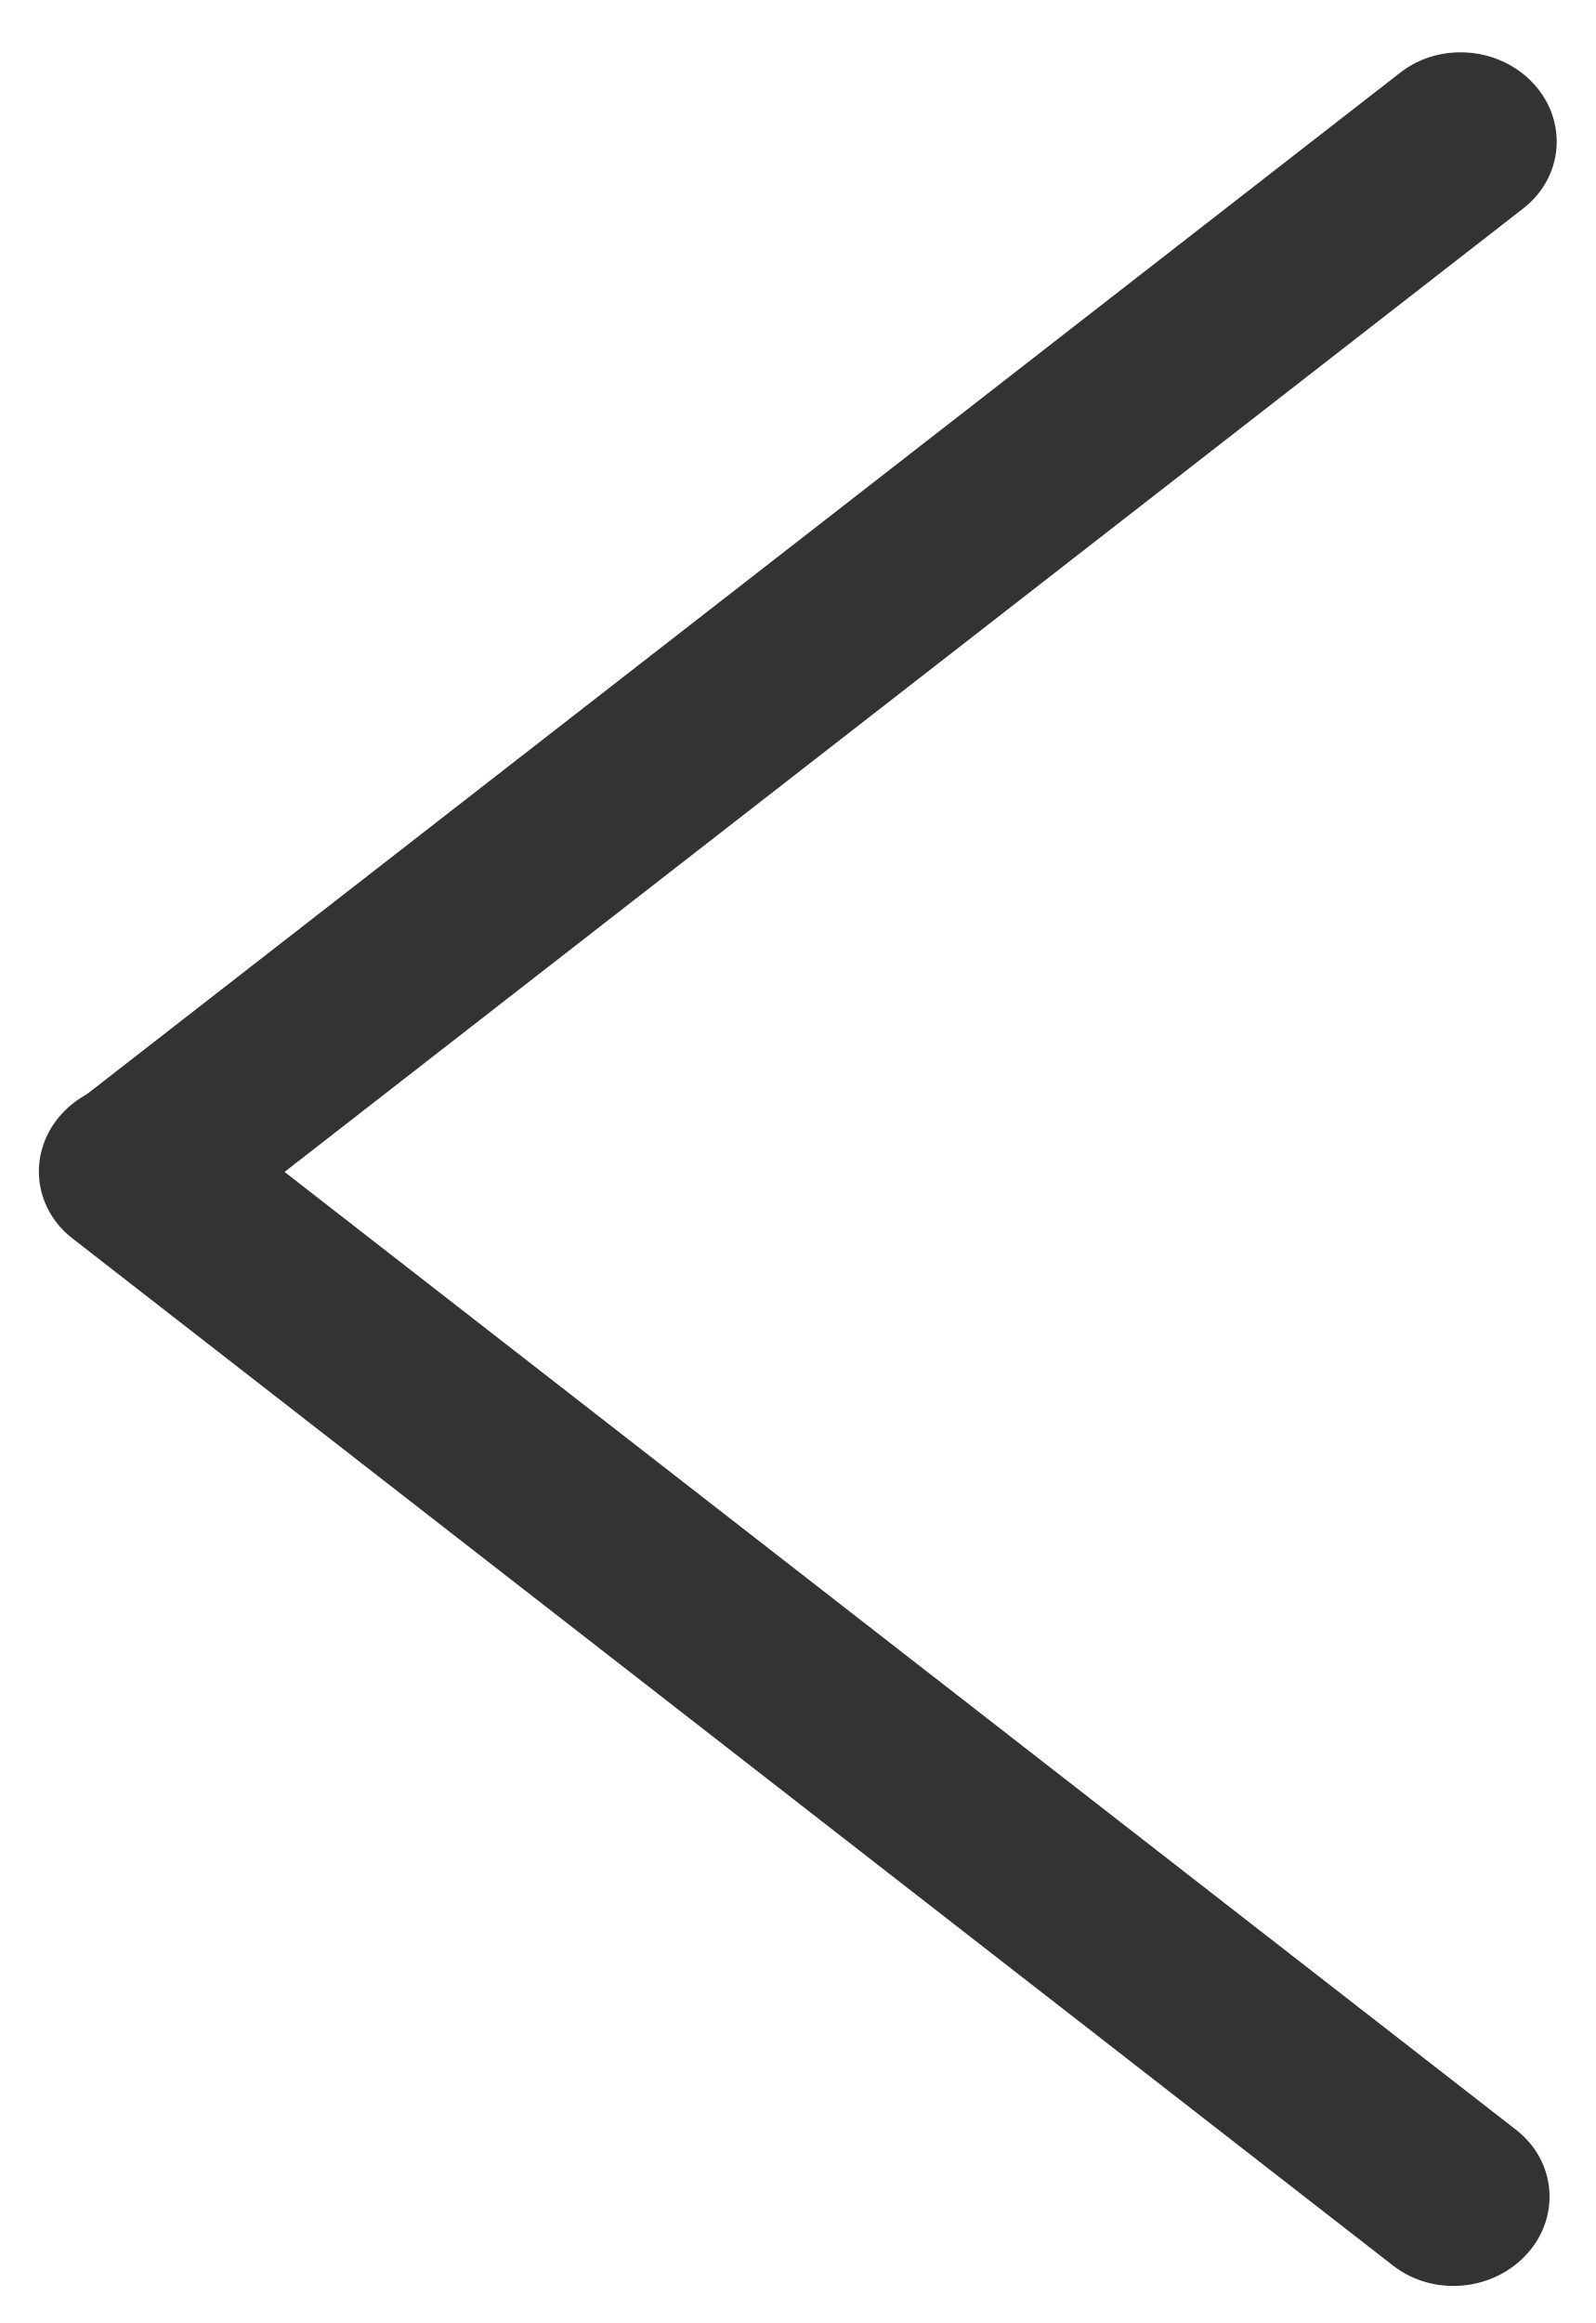
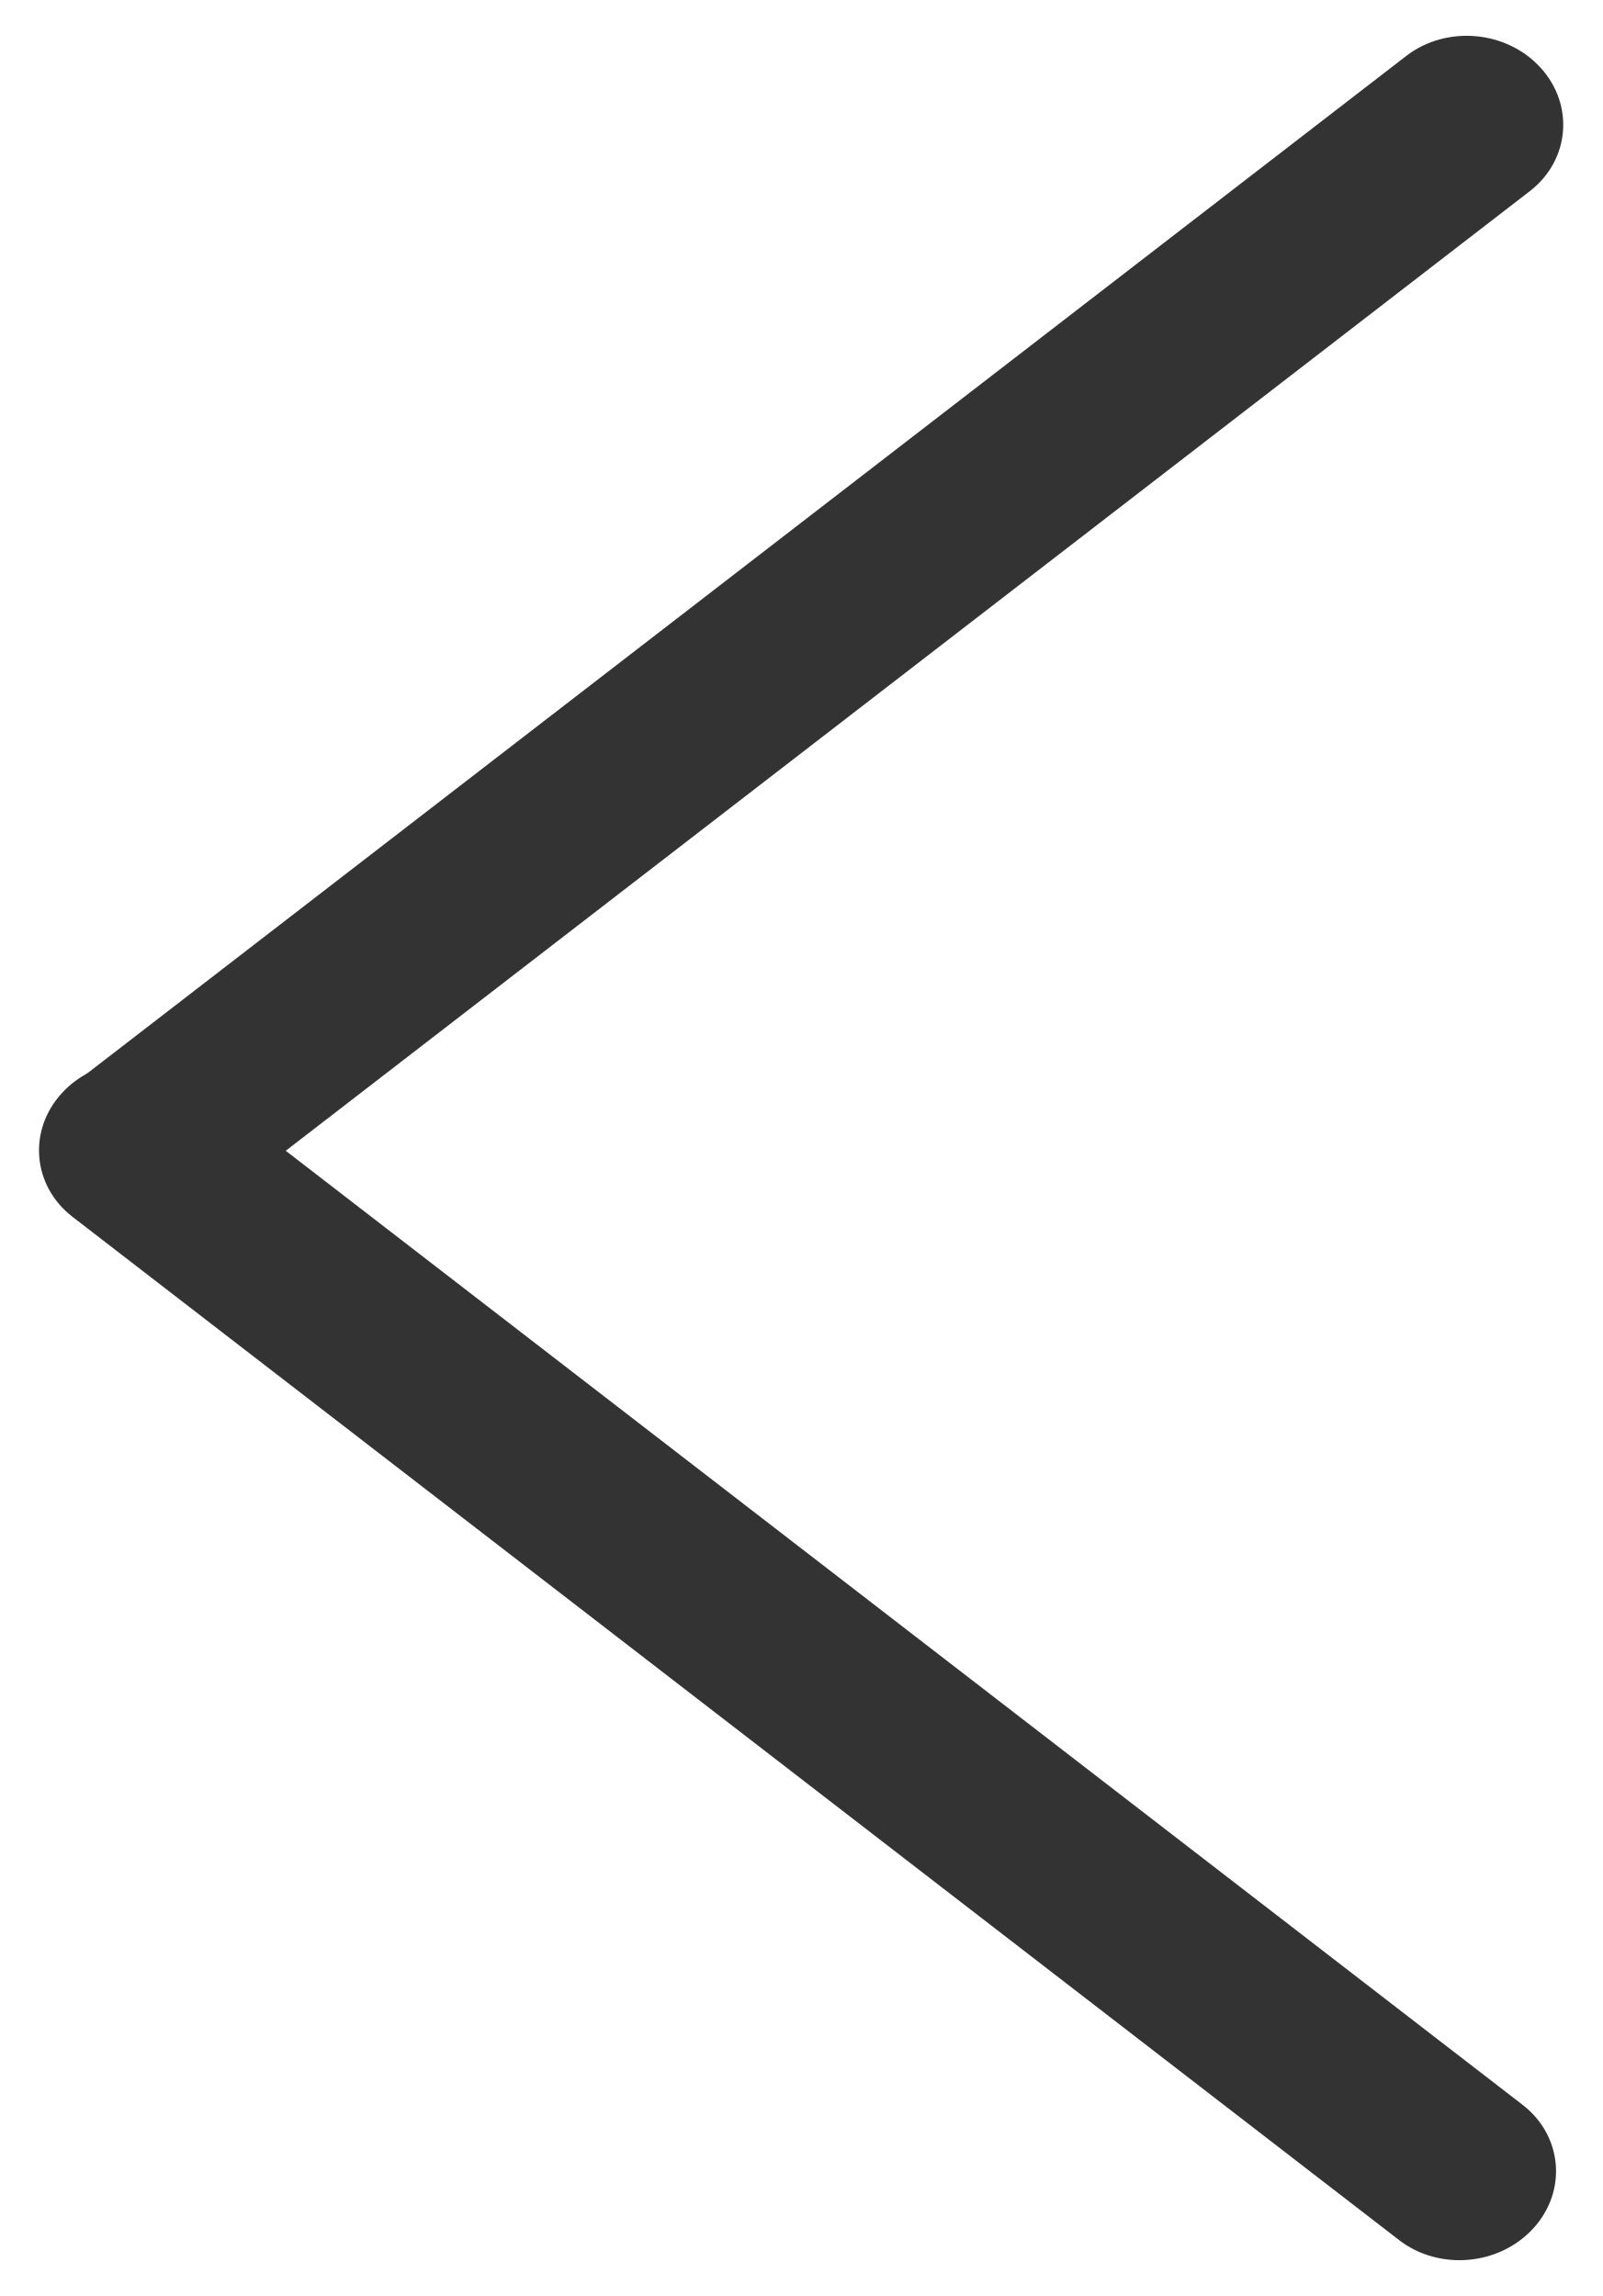
- <svg xmlns="http://www.w3.org/2000/svg" width="90" height="131" viewBox="0 0 90 131" fill="none">
-   <rect width="104.711" height="10.334" rx="5.167" transform="matrix(0.789408 -0.613869 0.671184 0.741291 0.404419 65.2)" fill="#333333" />
-   <rect width="104.711" height="10.334" rx="5.167" transform="matrix(-0.789408 -0.613869 0.671184 -0.741291 82.6597 130.939)" fill="#333333" />
+ <svg xmlns="http://www.w3.org/2000/svg" width="30" height="43" viewBox="0 0 30 43" fill="none">
+   <rect width="34.801" height="3.43" rx="1.715" transform="matrix(0.791738 -0.61086 0.674079 0.738659 0.134766 21.2585)" fill="#333333" />
+   <rect width="34.801" height="3.43" rx="1.715" transform="matrix(-0.791738 -0.61086 0.674079 -0.738659 27.5532 43)" fill="#333333" />
</svg>
